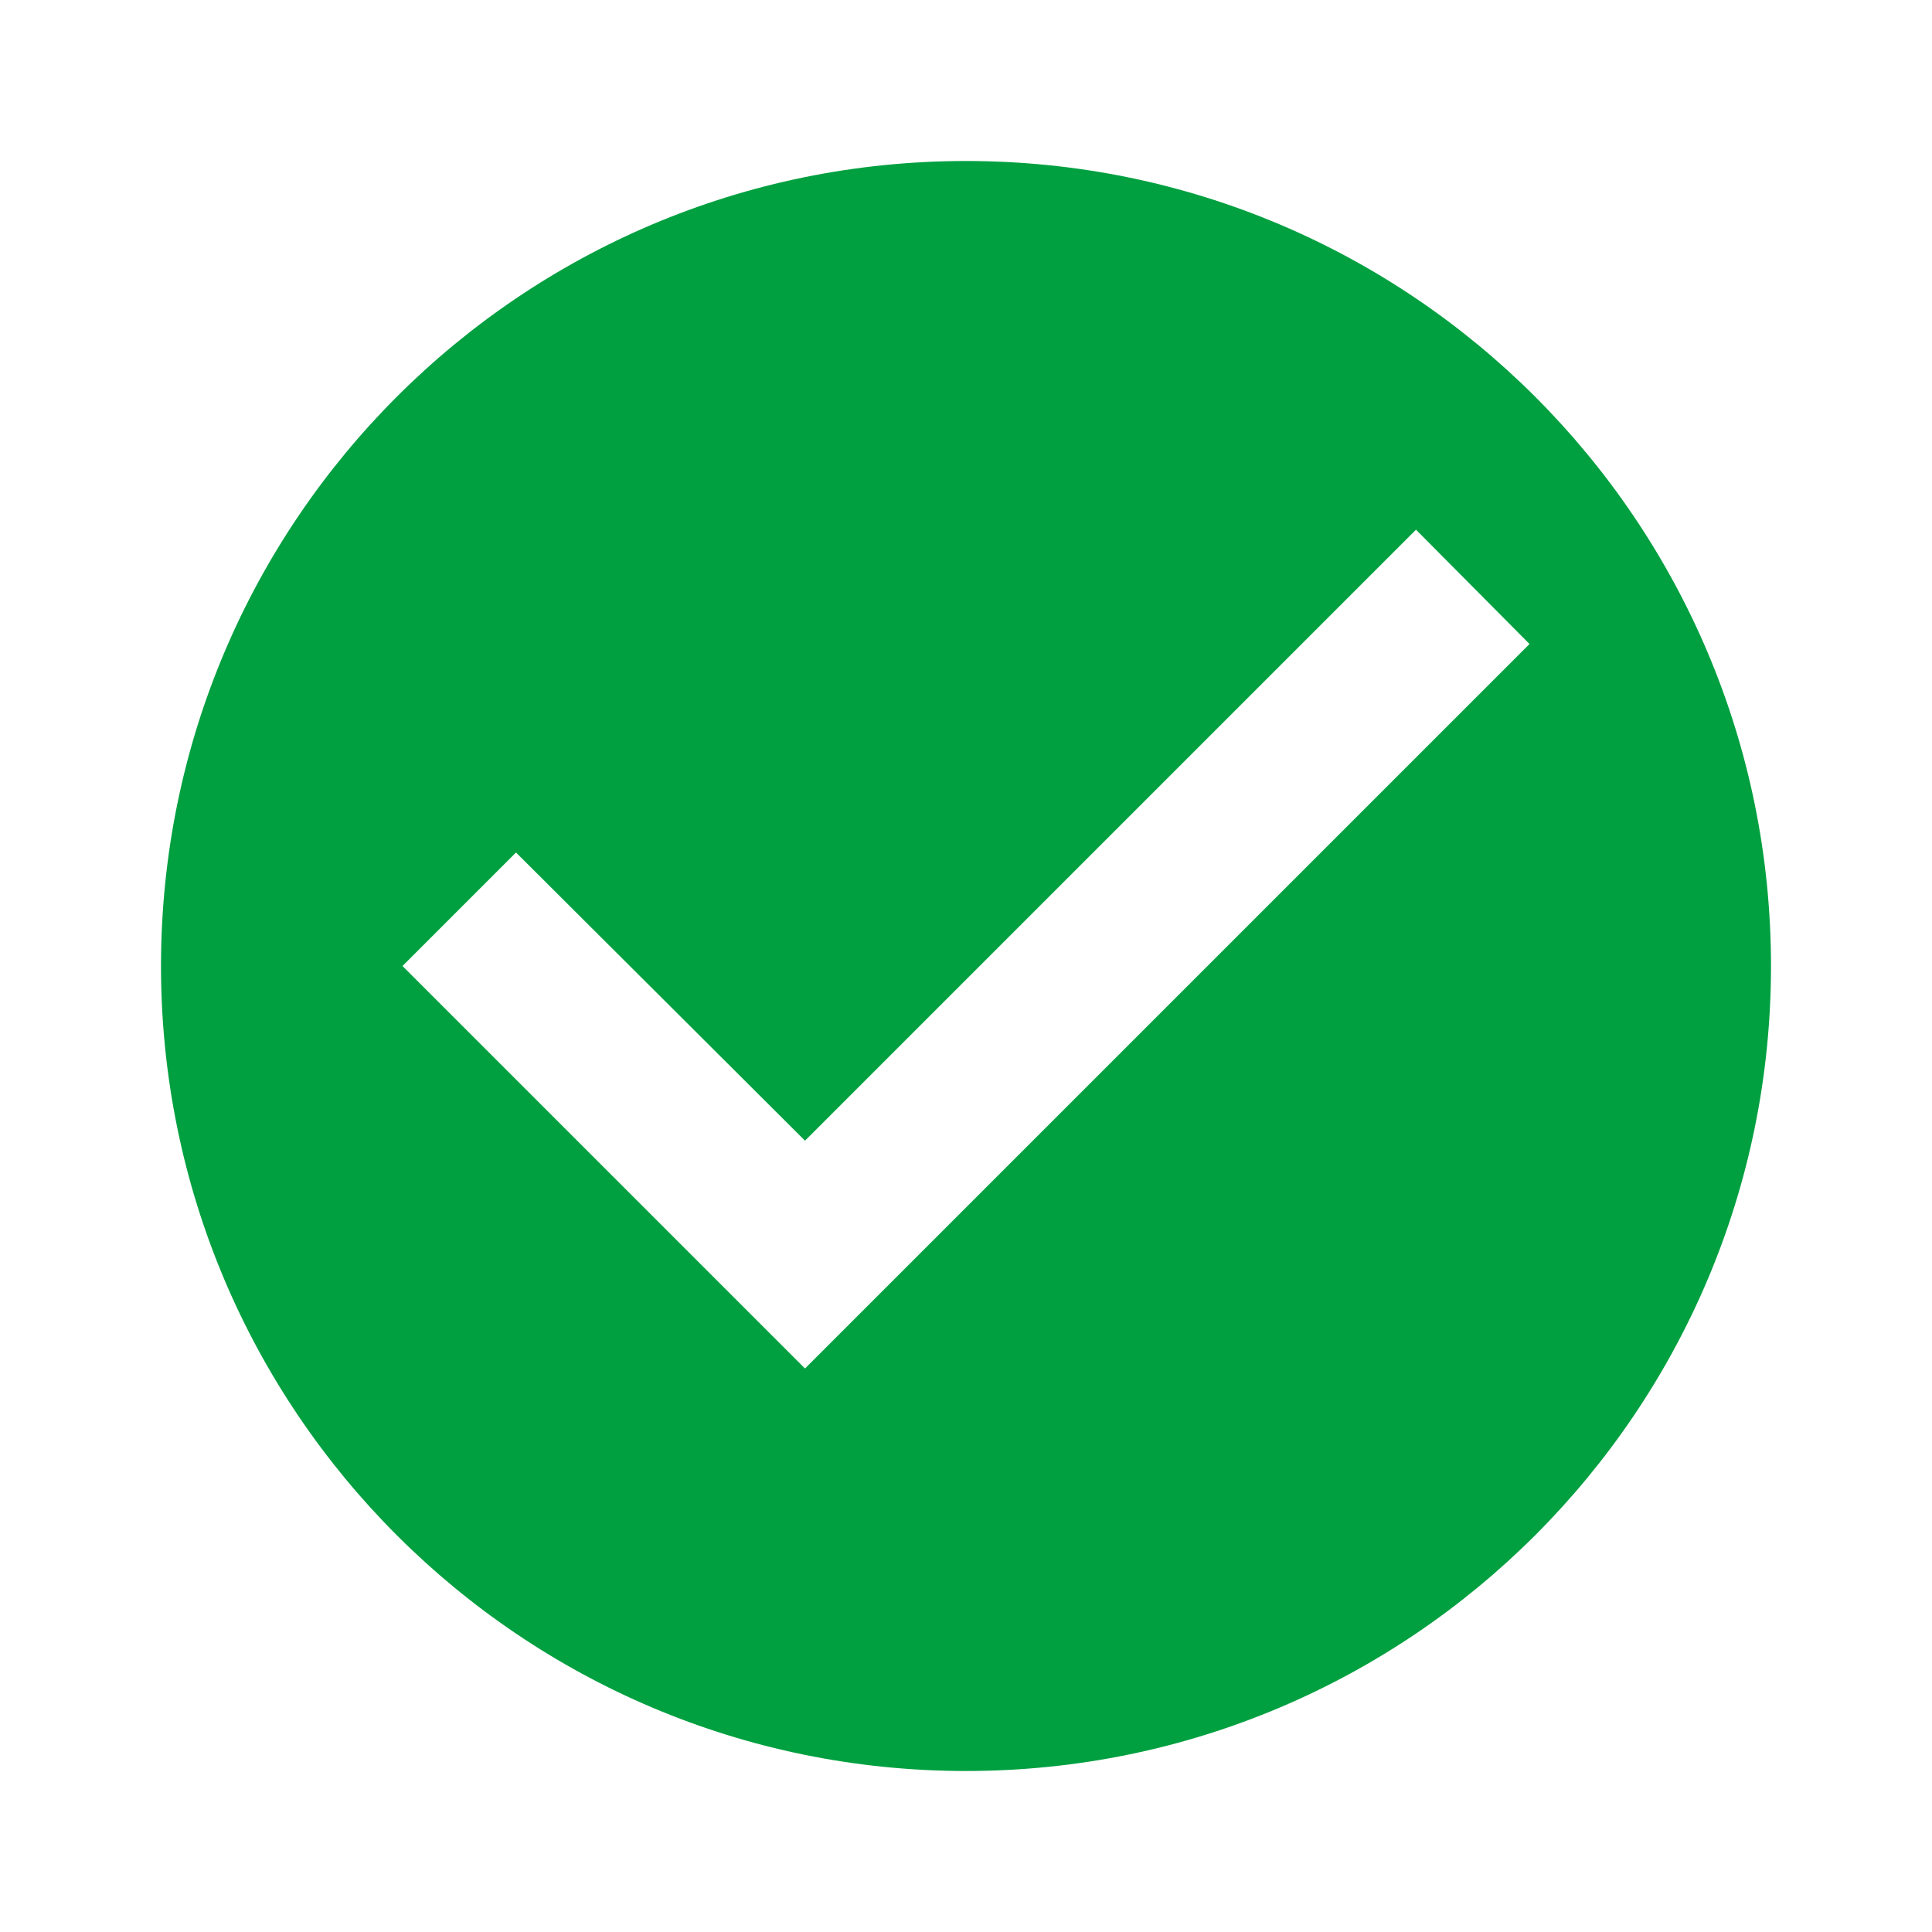
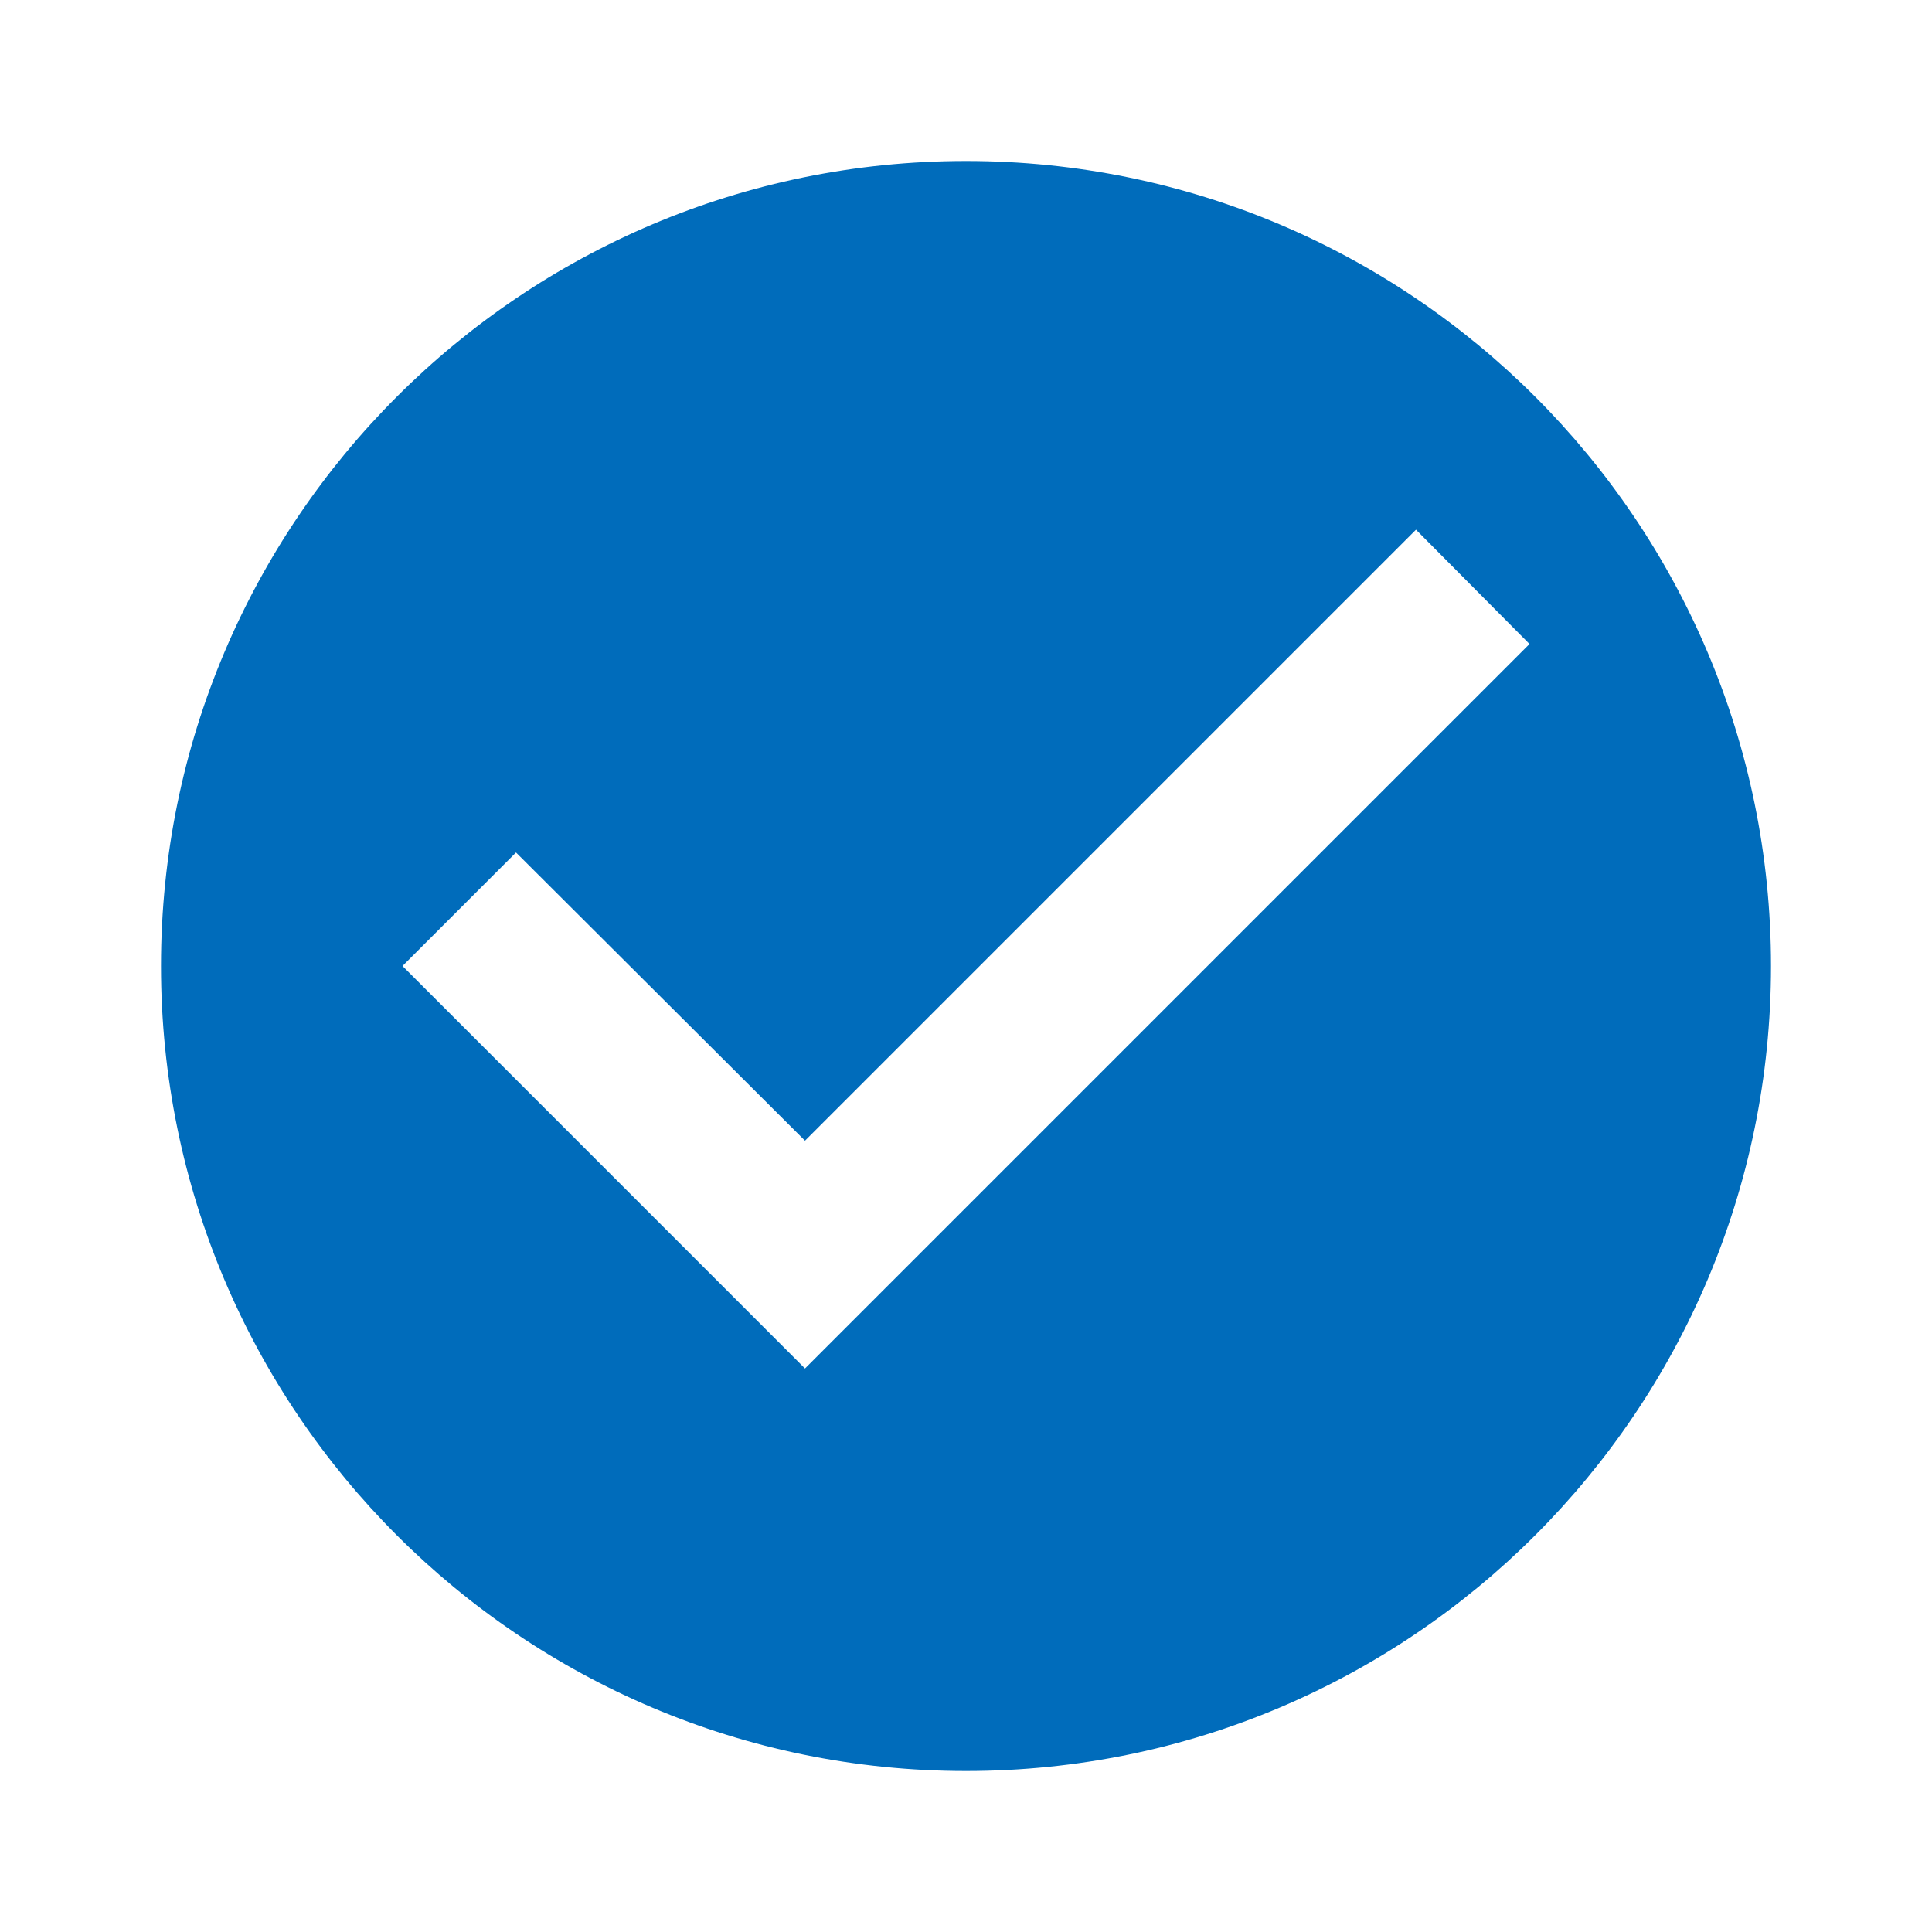
<svg xmlns="http://www.w3.org/2000/svg" width="24" height="24" viewBox="0 0 24 24">
  <defs>
-     <style>.a{fill:none;}.b{fill:#00a040;}</style>
+     <style>.a{fill:none;}.b{fill:#006cBB;}</style>
  </defs>
  <path class="a" d="M0,0H24V24H0Z" />
  <path class="b" d="M12,2A10,10,0,1,0,22,12,10,10,0,0,0,12,2ZM10,17,5,12l1.41-1.41L10,14.17l7.59-7.59L19,8Z" />
</svg>
